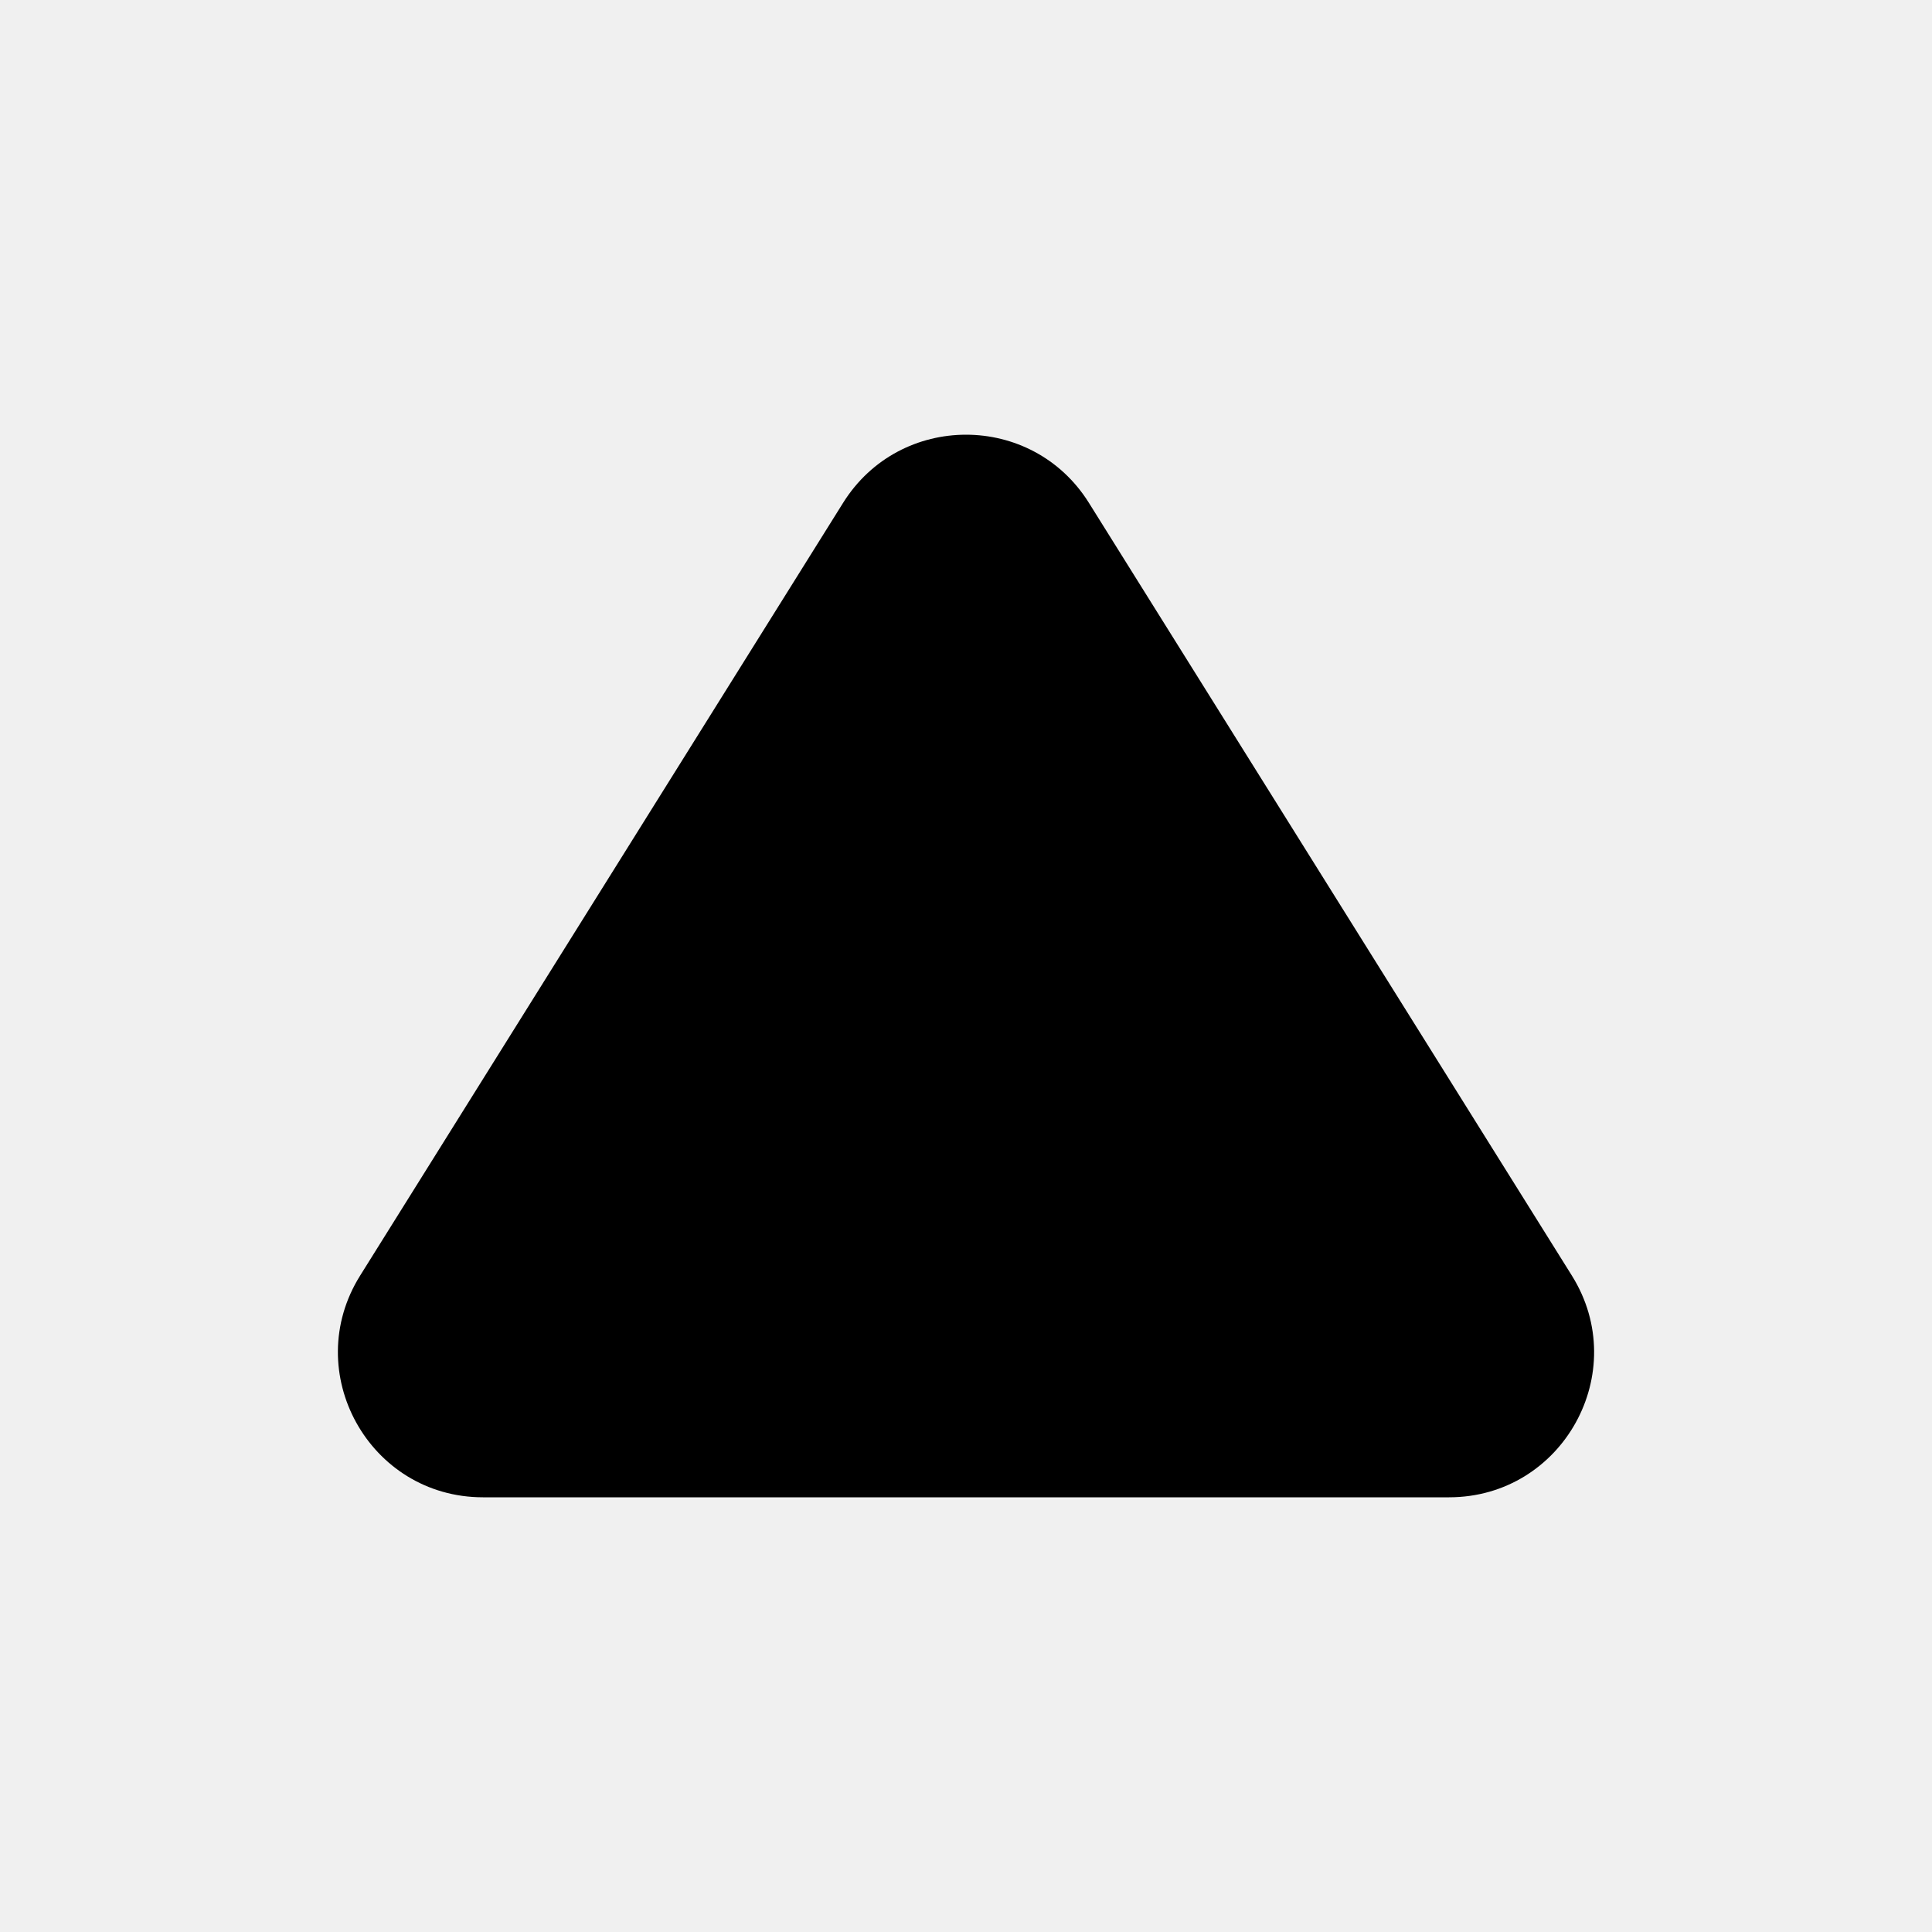
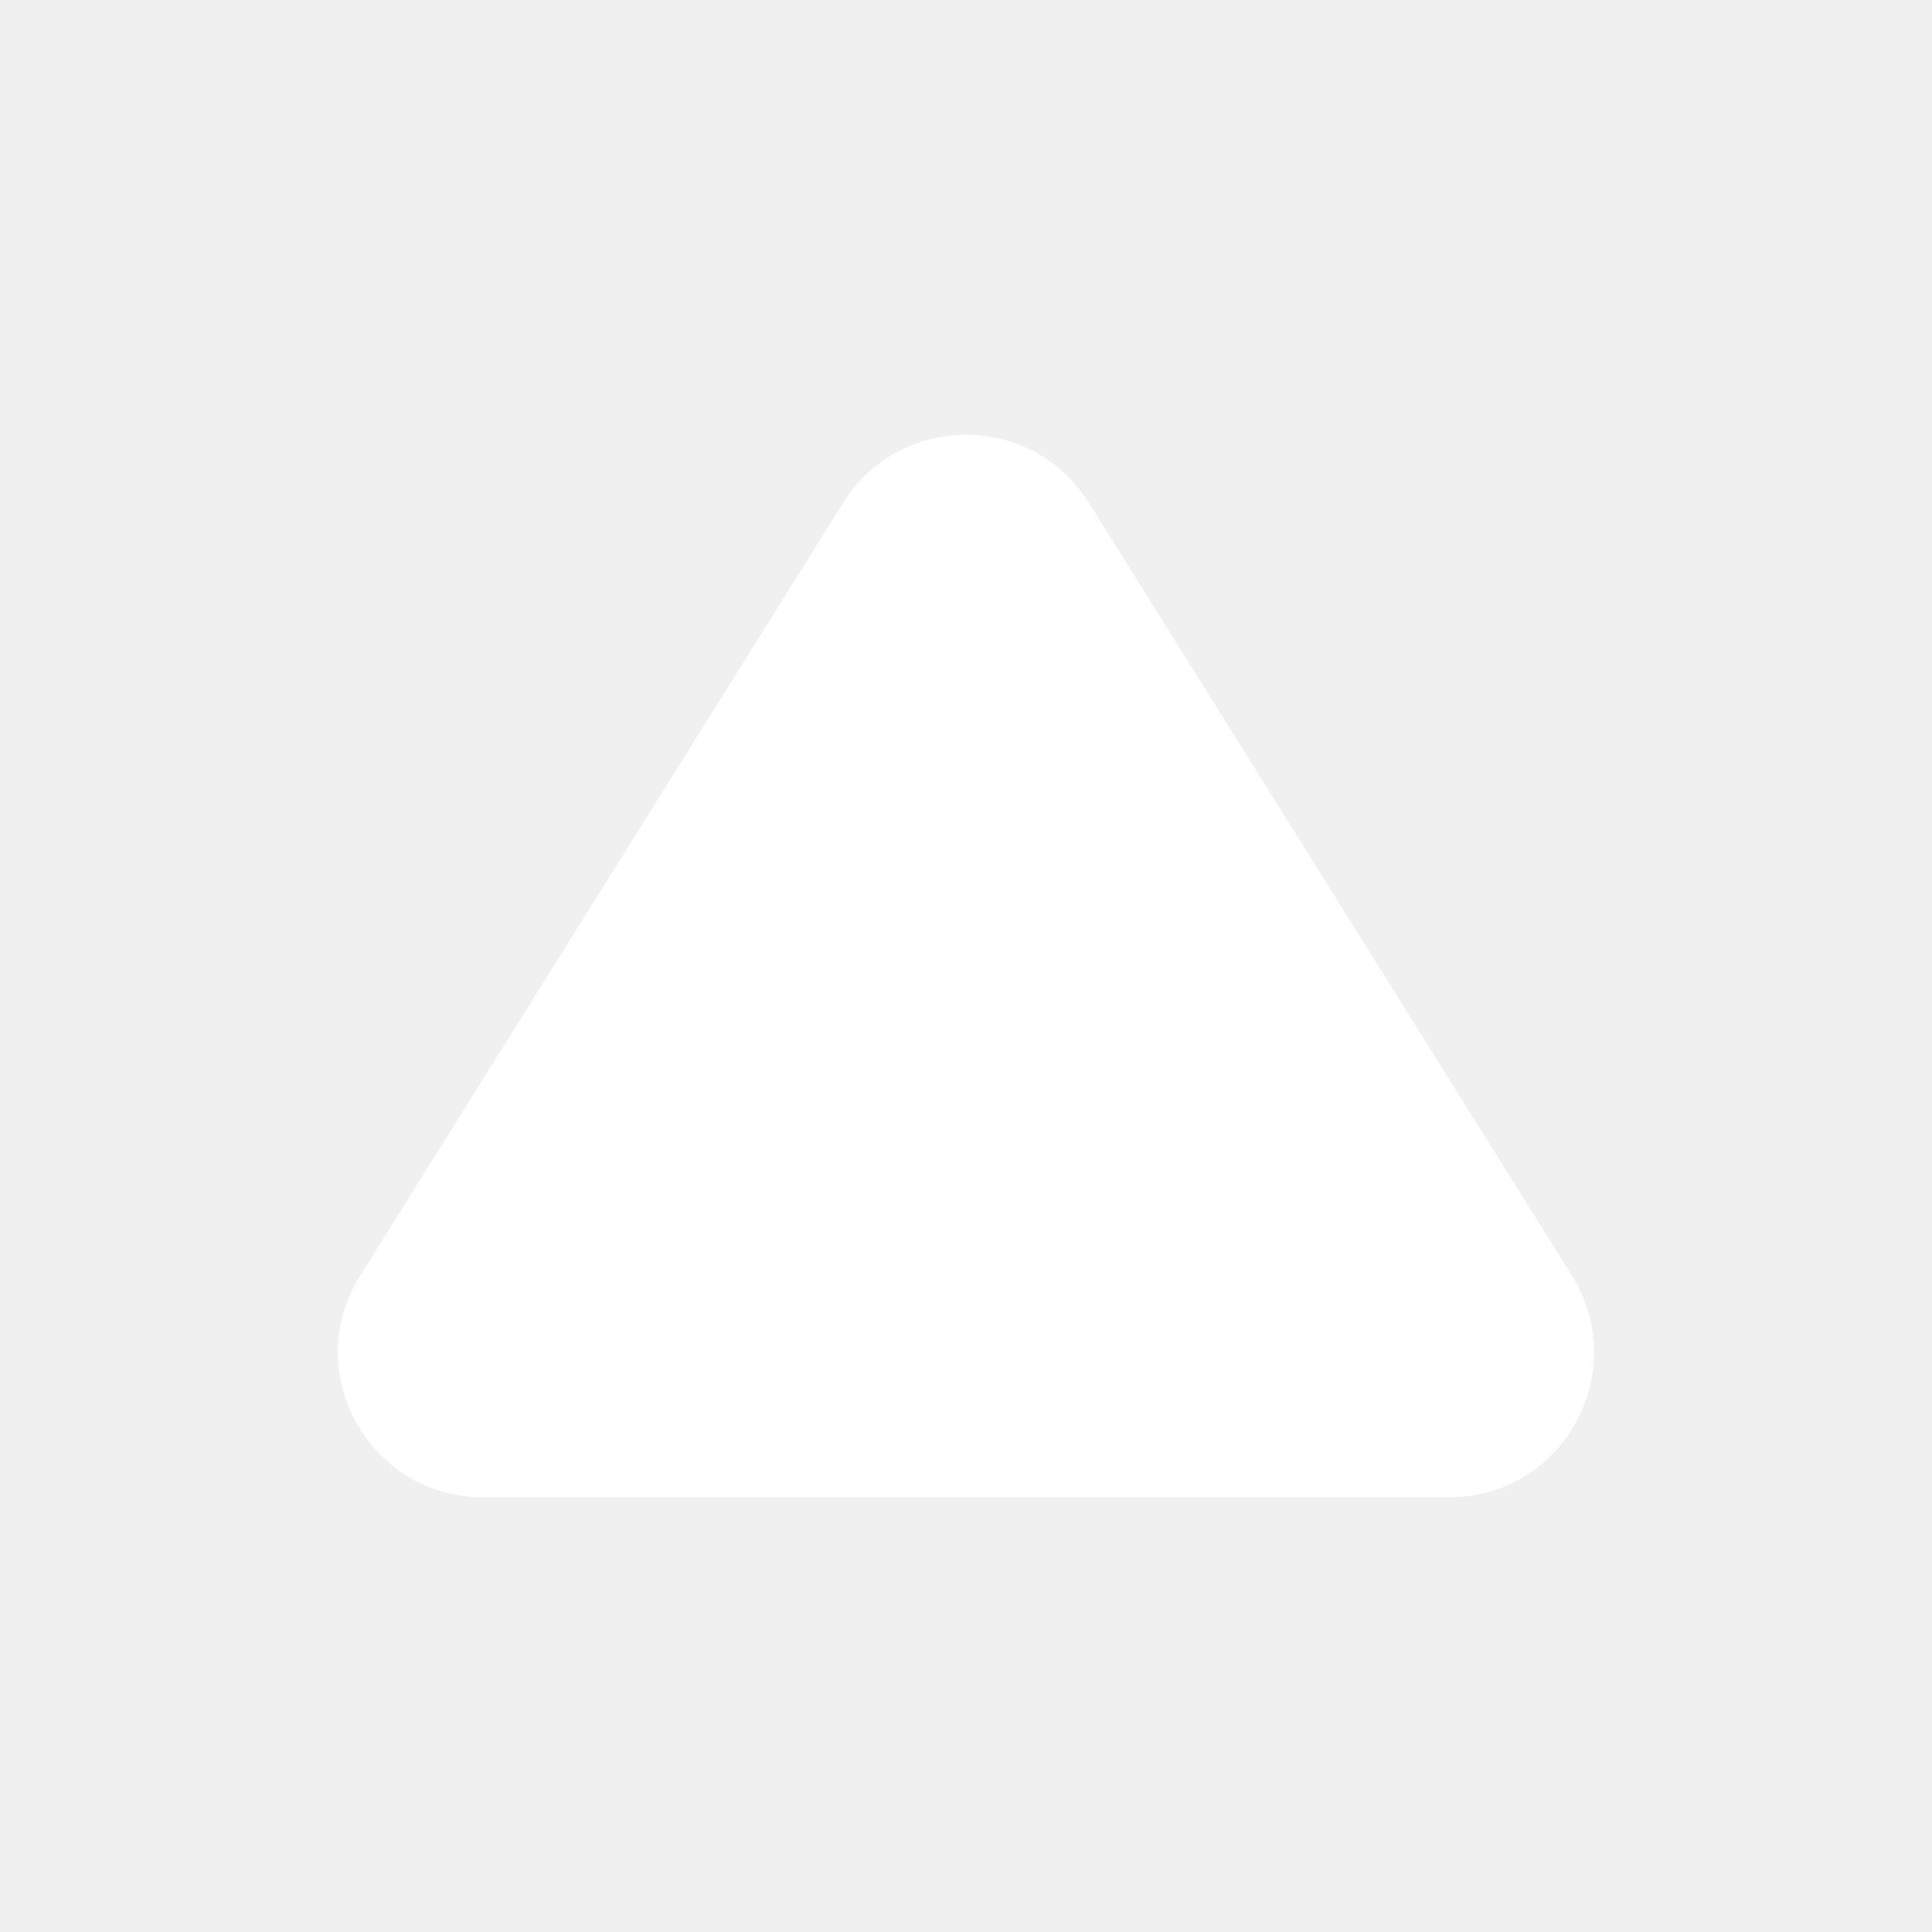
- <svg xmlns="http://www.w3.org/2000/svg" width="800px" height="800px" viewBox="0 0 20 20" fill="none">
-   <path d="M11.272 5.205L16.272 13.205C16.896 14.204 16.178 15.5 15 15.5H5C3.822 15.5 3.104 14.204 3.728 13.205L8.728 5.205C9.316 4.265 10.684 4.265 11.272 5.205Z" fill="#000000" />
+ <svg xmlns="http://www.w3.org/2000/svg" width="800px" height="800px" viewBox="0 0 20 20" fill="none" version="1.1" id="svg1">
+   <defs id="defs1" />
+   <path d="M11.272 5.205L16.272 13.205C16.896 14.204 16.178 15.5 15 15.5H5C3.822 15.5 3.104 14.204 3.728 13.205L8.728 5.205C9.316 4.265 10.684 4.265 11.272 5.205Z" fill="#000000" id="path1" style="fill:#ffffff;fill-opacity:1" />
</svg>
